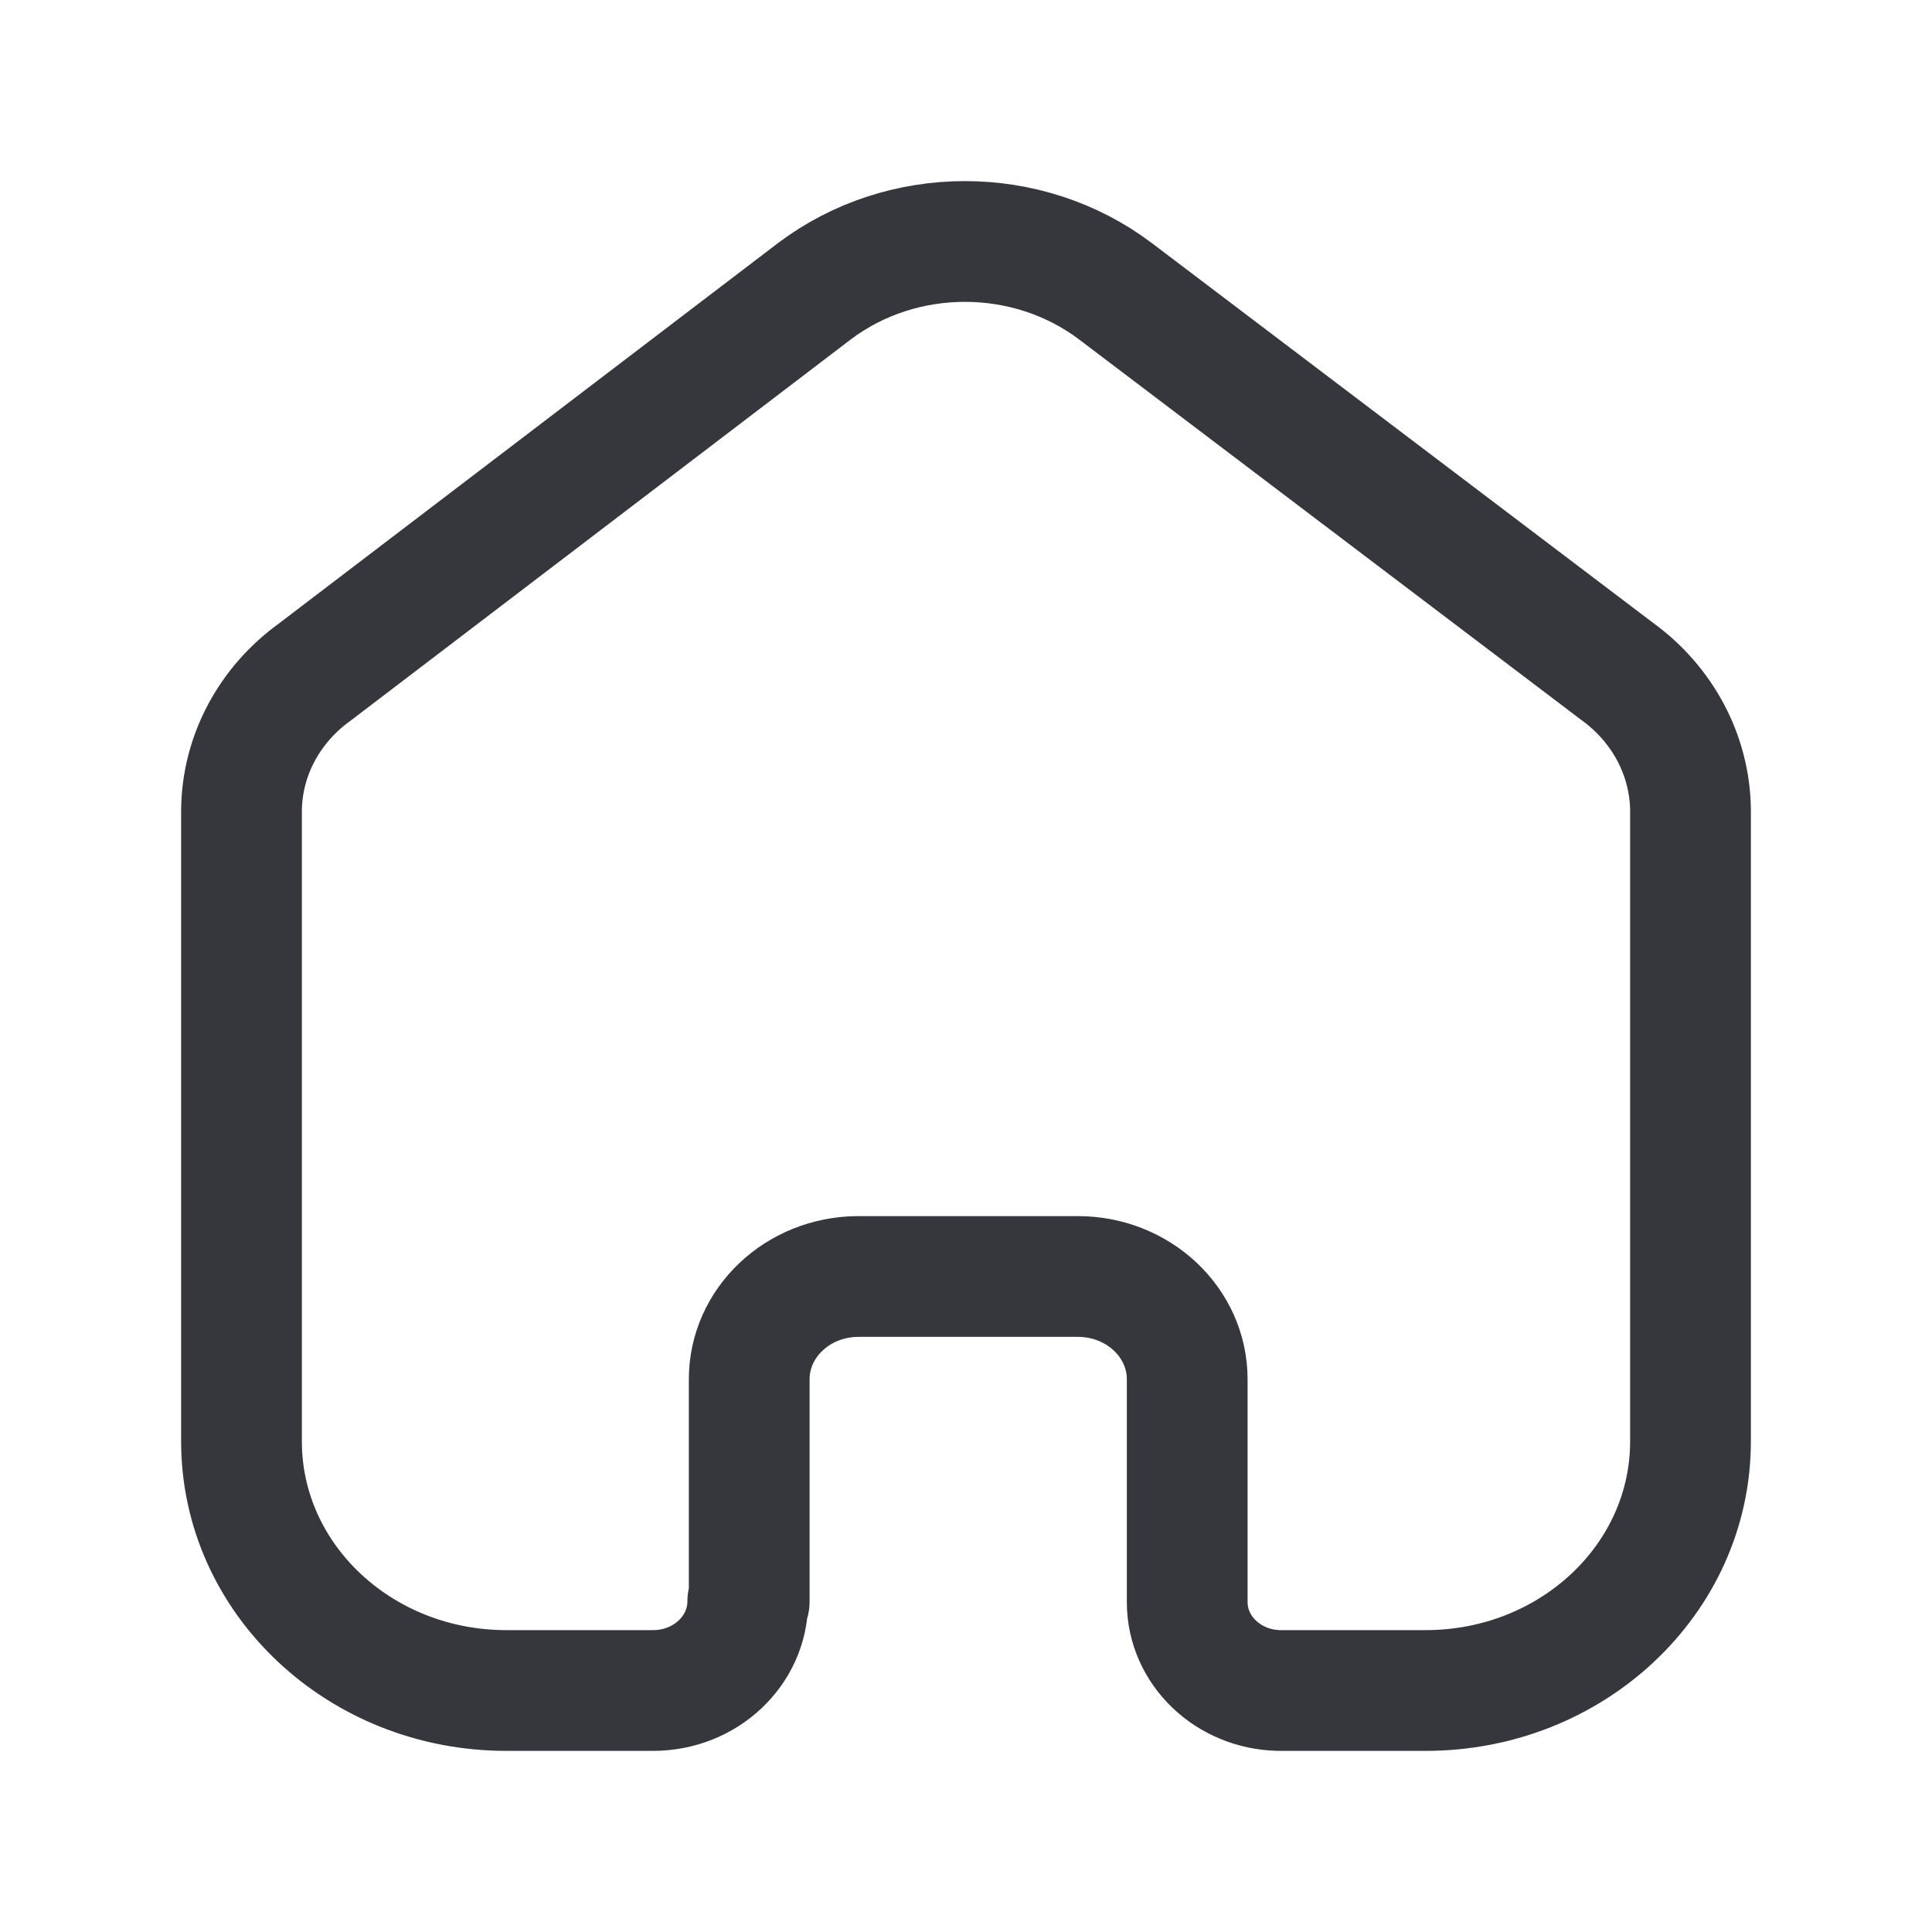
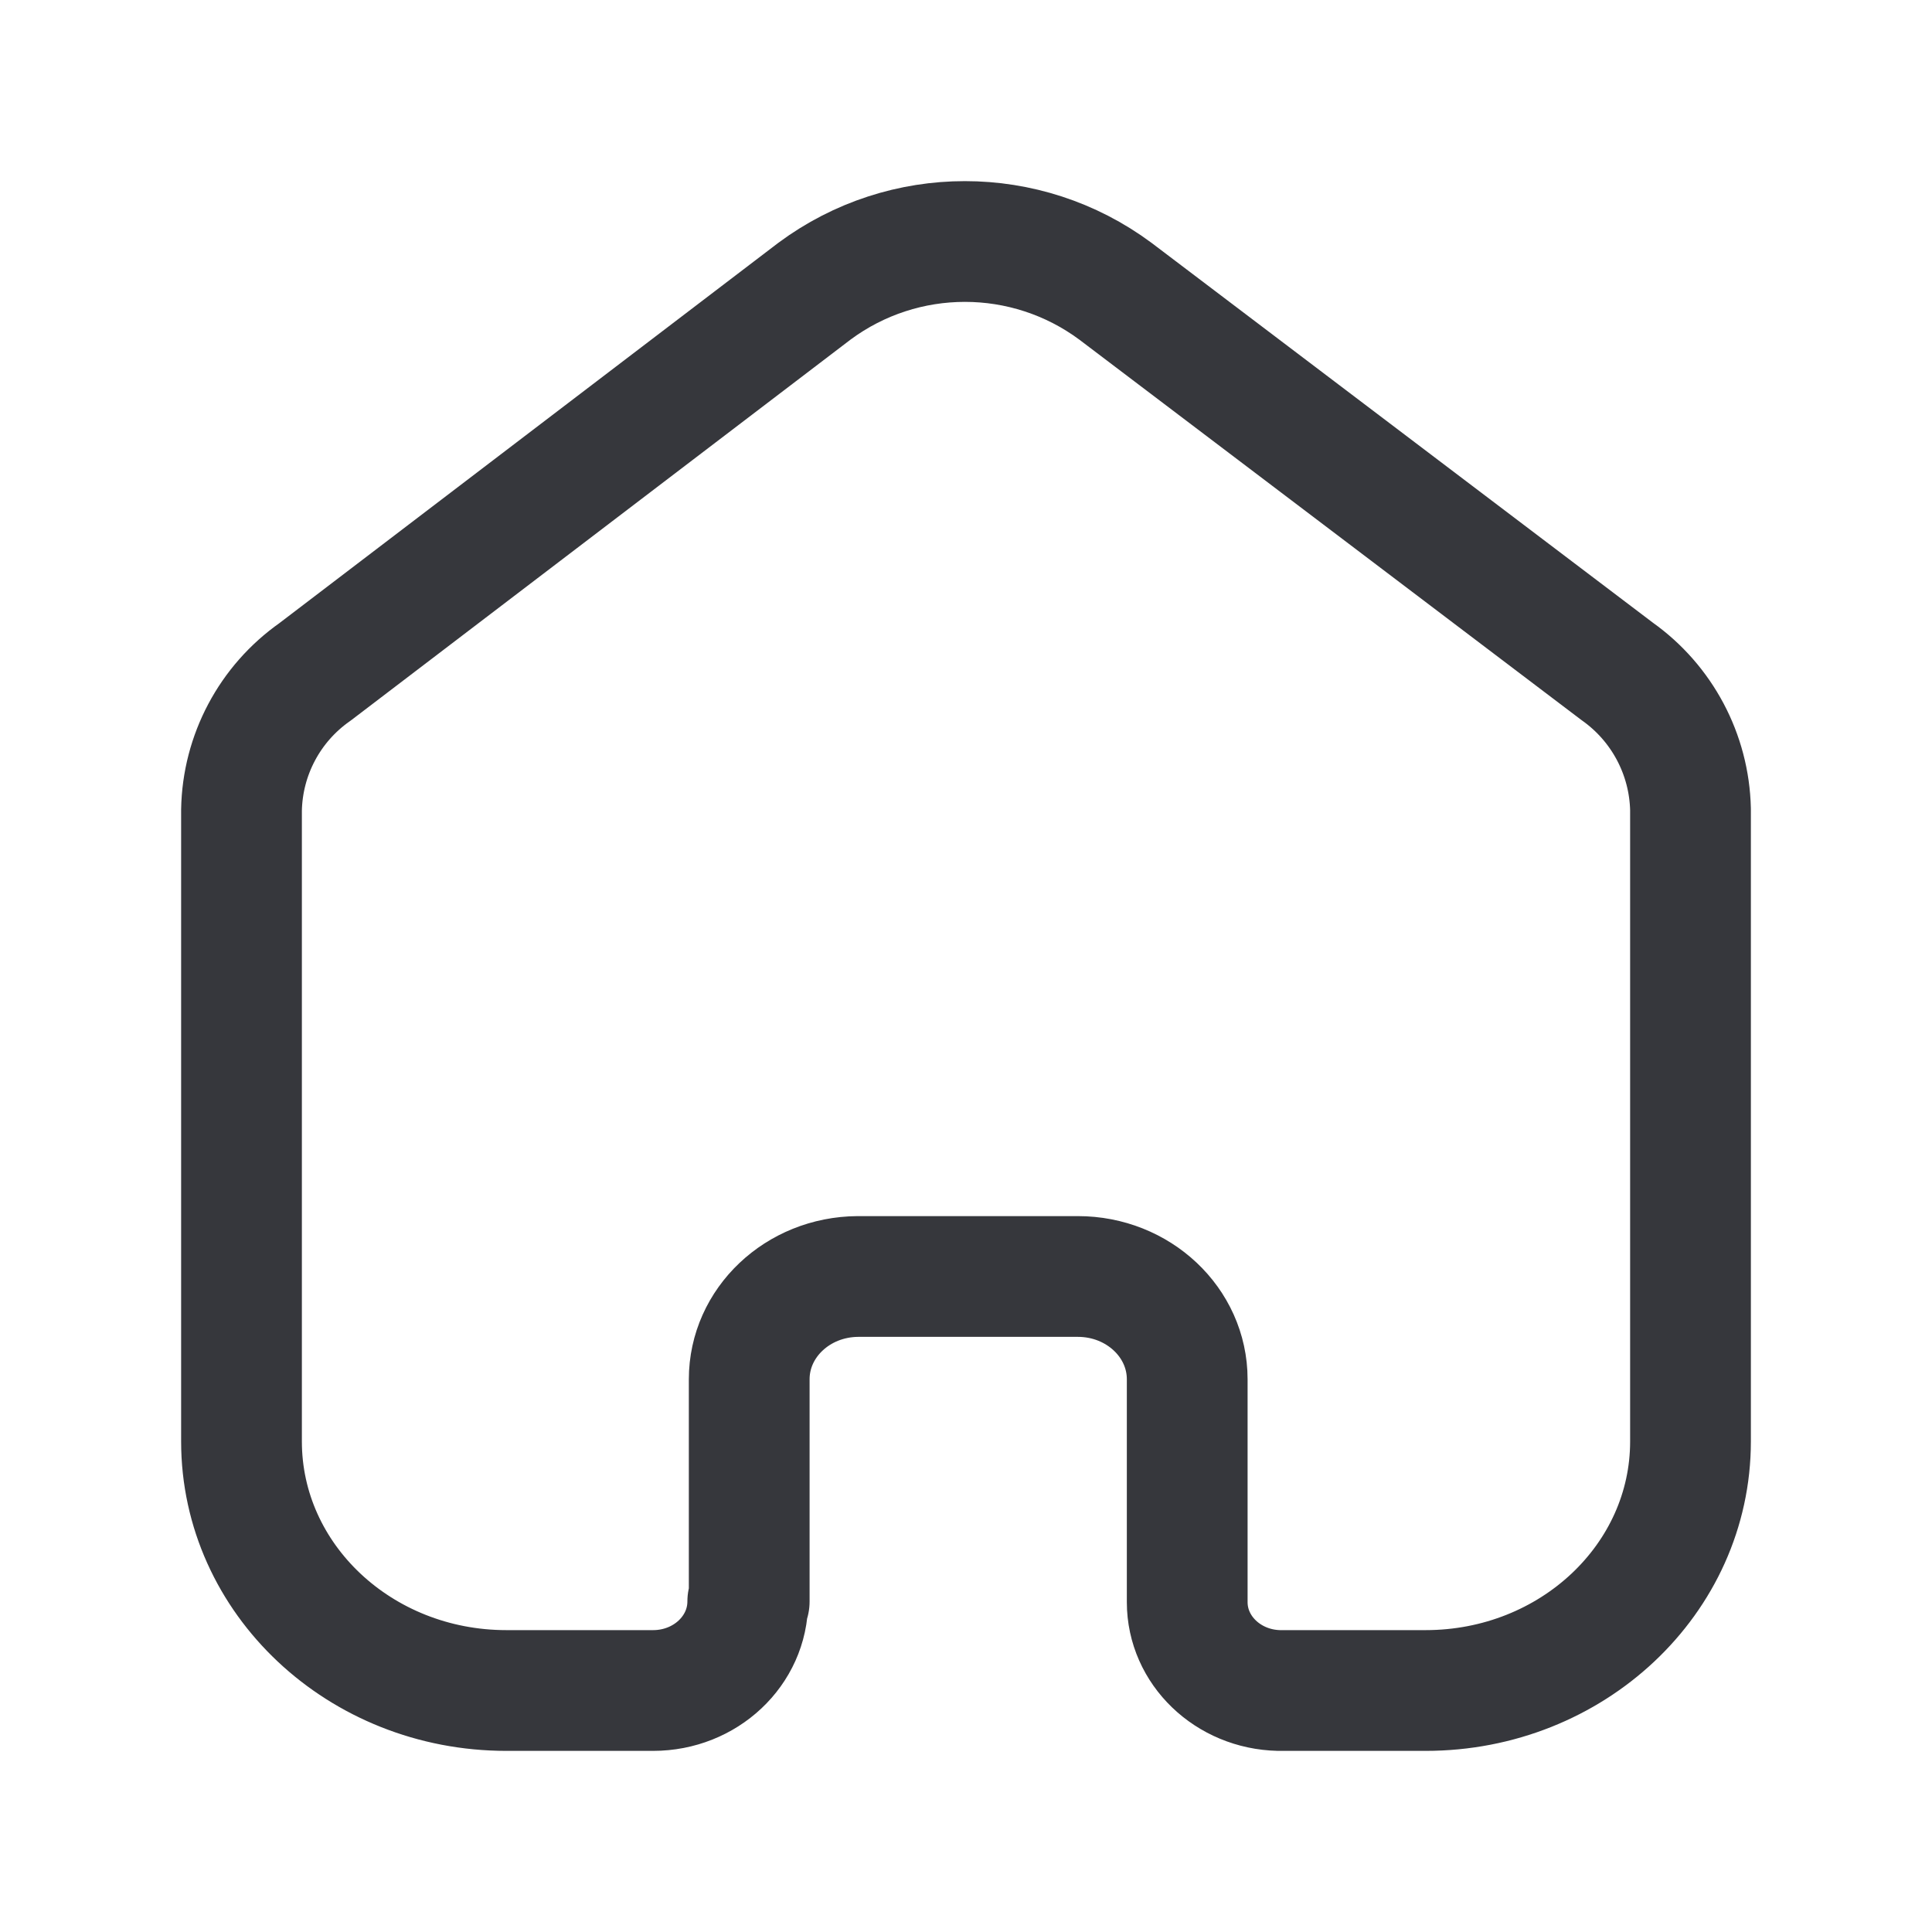
- <svg xmlns="http://www.w3.org/2000/svg" width="24" height="24" viewBox="0 0 24 24" fill="none">
-   <path d="M9.307 19.894V17.134C9.307 16.432 9.909 15.862 10.656 15.857H13.39C14.14 15.857 14.748 16.429 14.748 17.134V19.903C14.748 20.499 15.254 20.986 15.887 21H17.71C19.527 21 21 19.615 21 17.906V10.054C20.99 9.382 20.655 8.75 20.089 8.34L13.855 3.617C12.763 2.794 11.21 2.794 10.118 3.617L3.911 8.348C3.343 8.757 3.007 9.39 3 10.063V17.906C3 19.615 4.473 21 6.29 21H8.113C8.762 21 9.289 20.505 9.289 19.894" stroke="#36373C" stroke-width="1.5" stroke-linecap="round" stroke-linejoin="round" />
+ <svg xmlns="http://www.w3.org/2000/svg" width="24" height="24" fill="none">
+   <path d="M9.307 19.894v-2.76c0-.702.602-1.272 1.349-1.277h2.734c.75 0 1.358.572 1.358 1.277v2.769c0 .596.506 1.083 1.14 1.097h1.822c1.817 0 3.29-1.385 3.29-3.094v-7.852a2.161 2.161 0 0 0-.911-1.714l-6.234-4.723a3.138 3.138 0 0 0-3.737 0L3.911 8.348A2.144 2.144 0 0 0 3 10.063v7.843C3 19.615 4.473 21 6.29 21h1.823c.65 0 1.176-.495 1.176-1.106" stroke="#36373C" stroke-width="1.5" stroke-linecap="round" stroke-linejoin="round" />
</svg>
